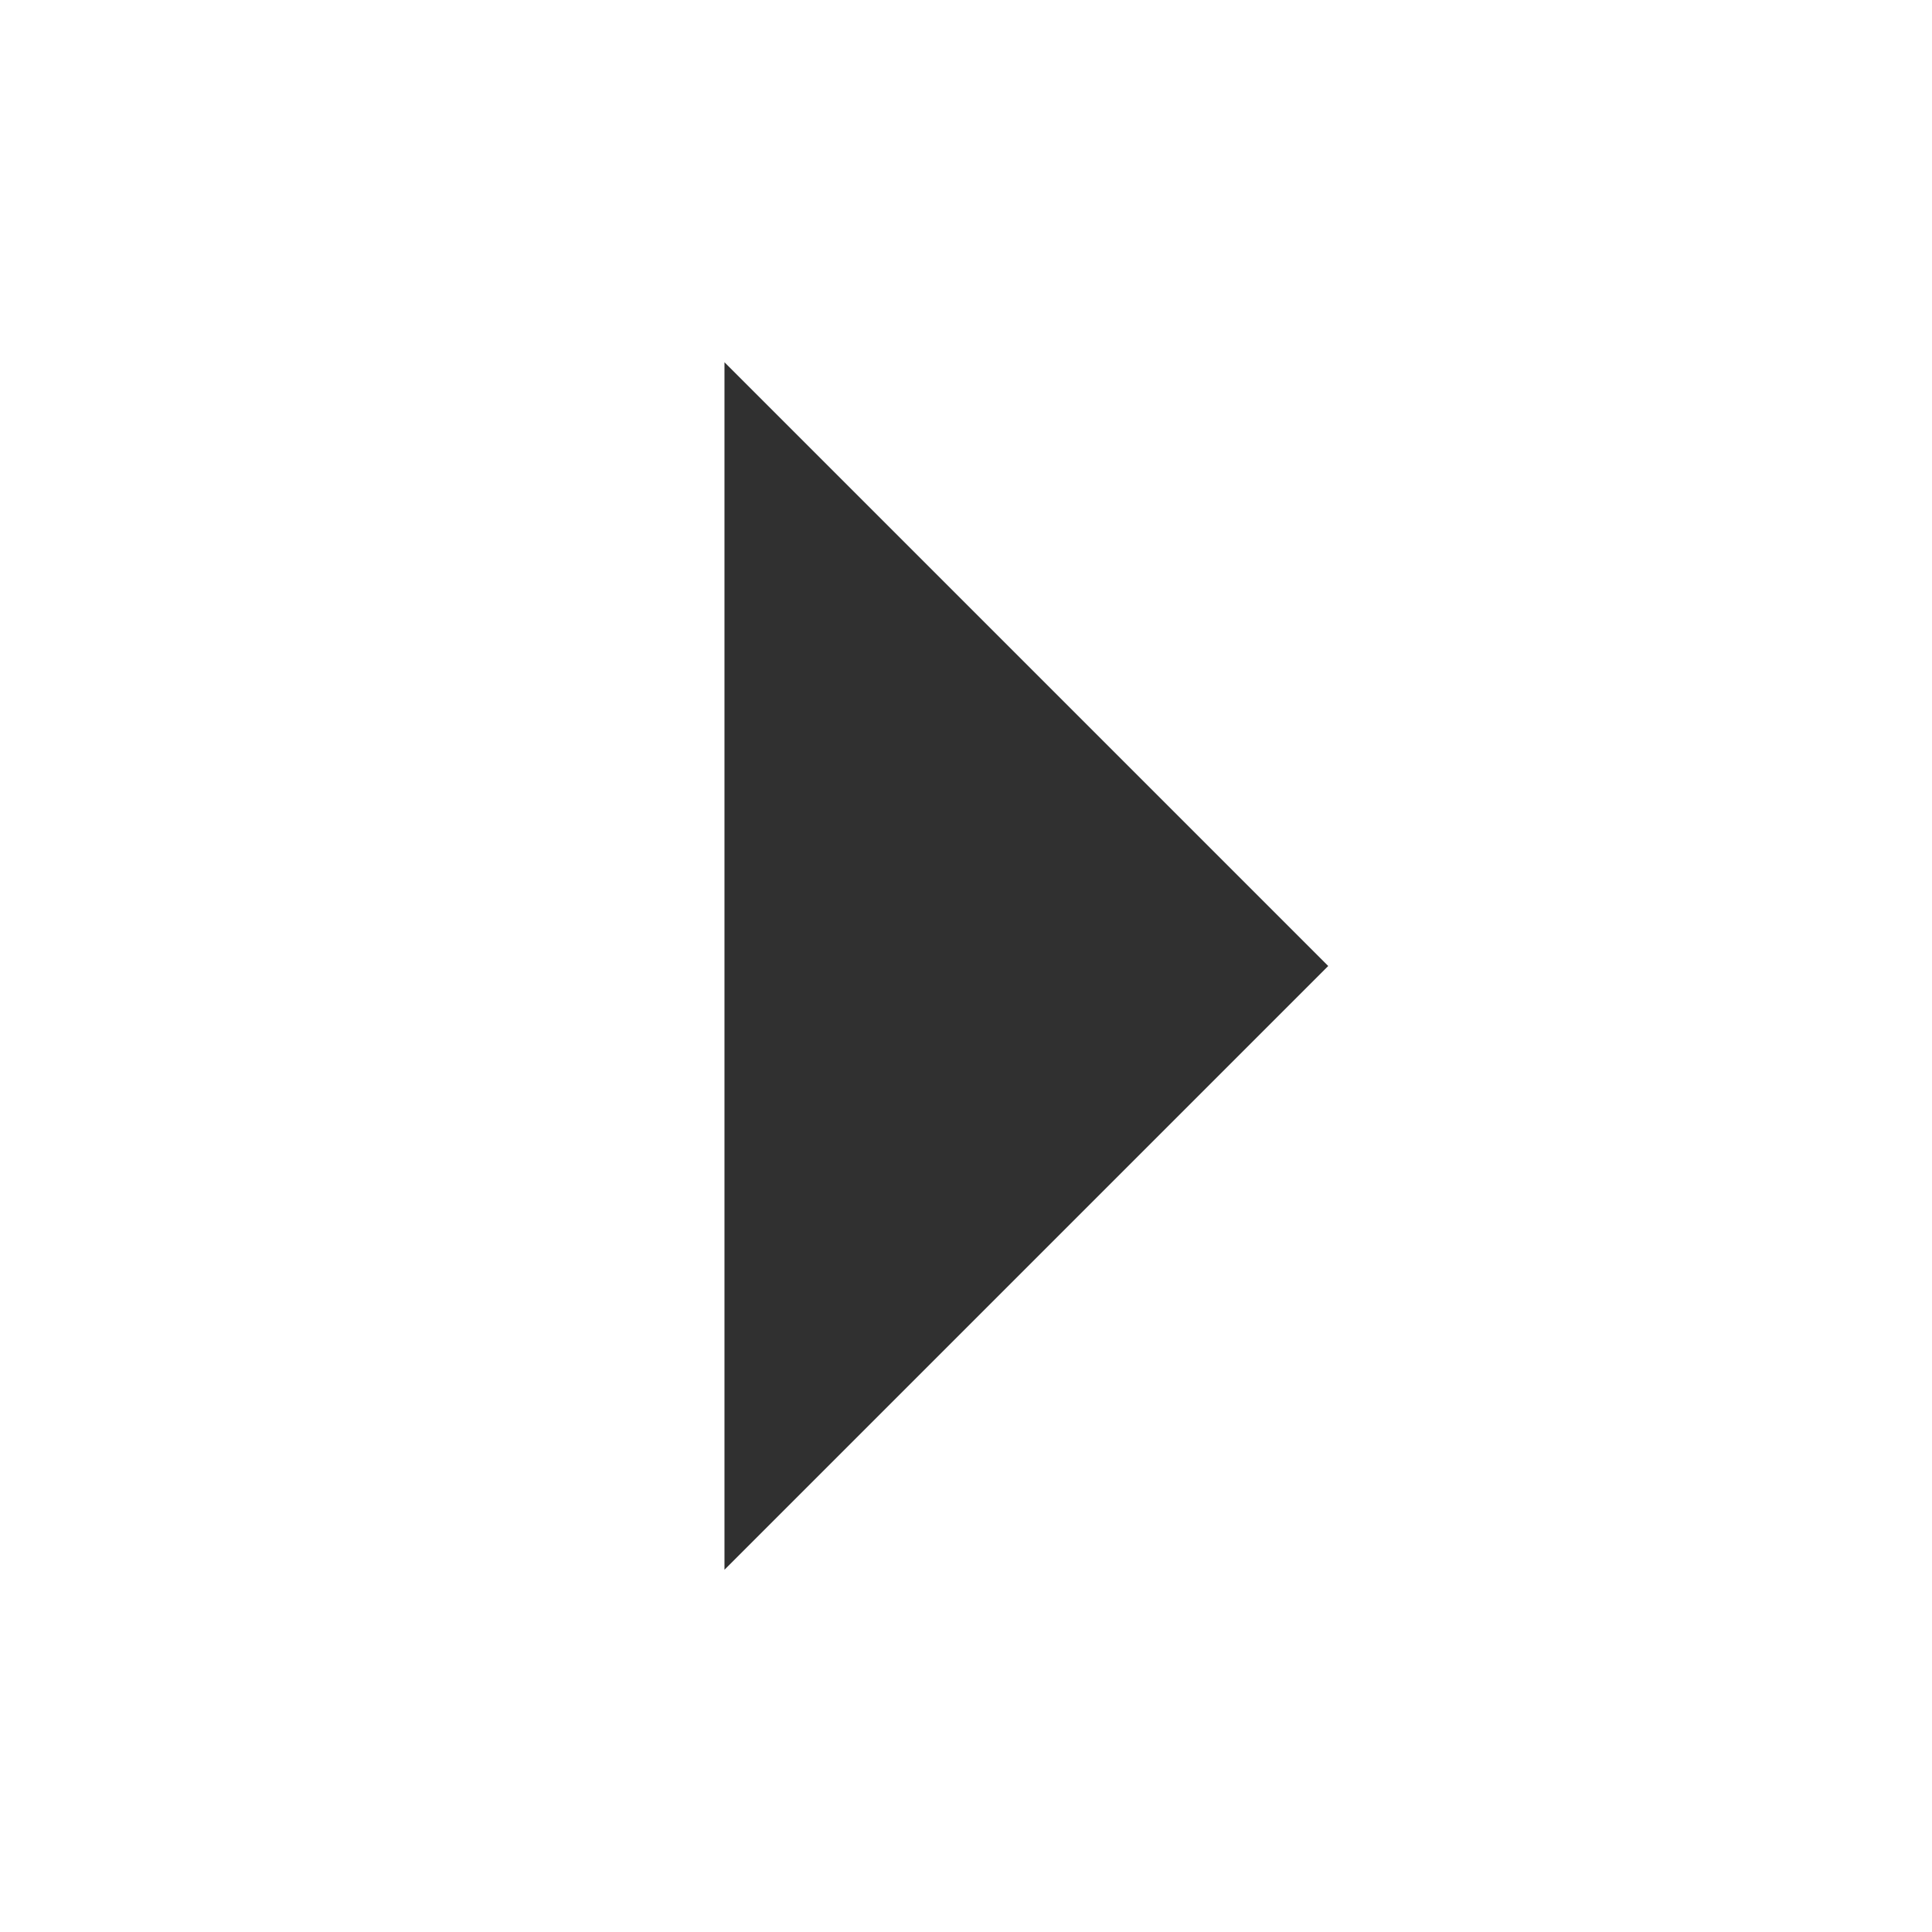
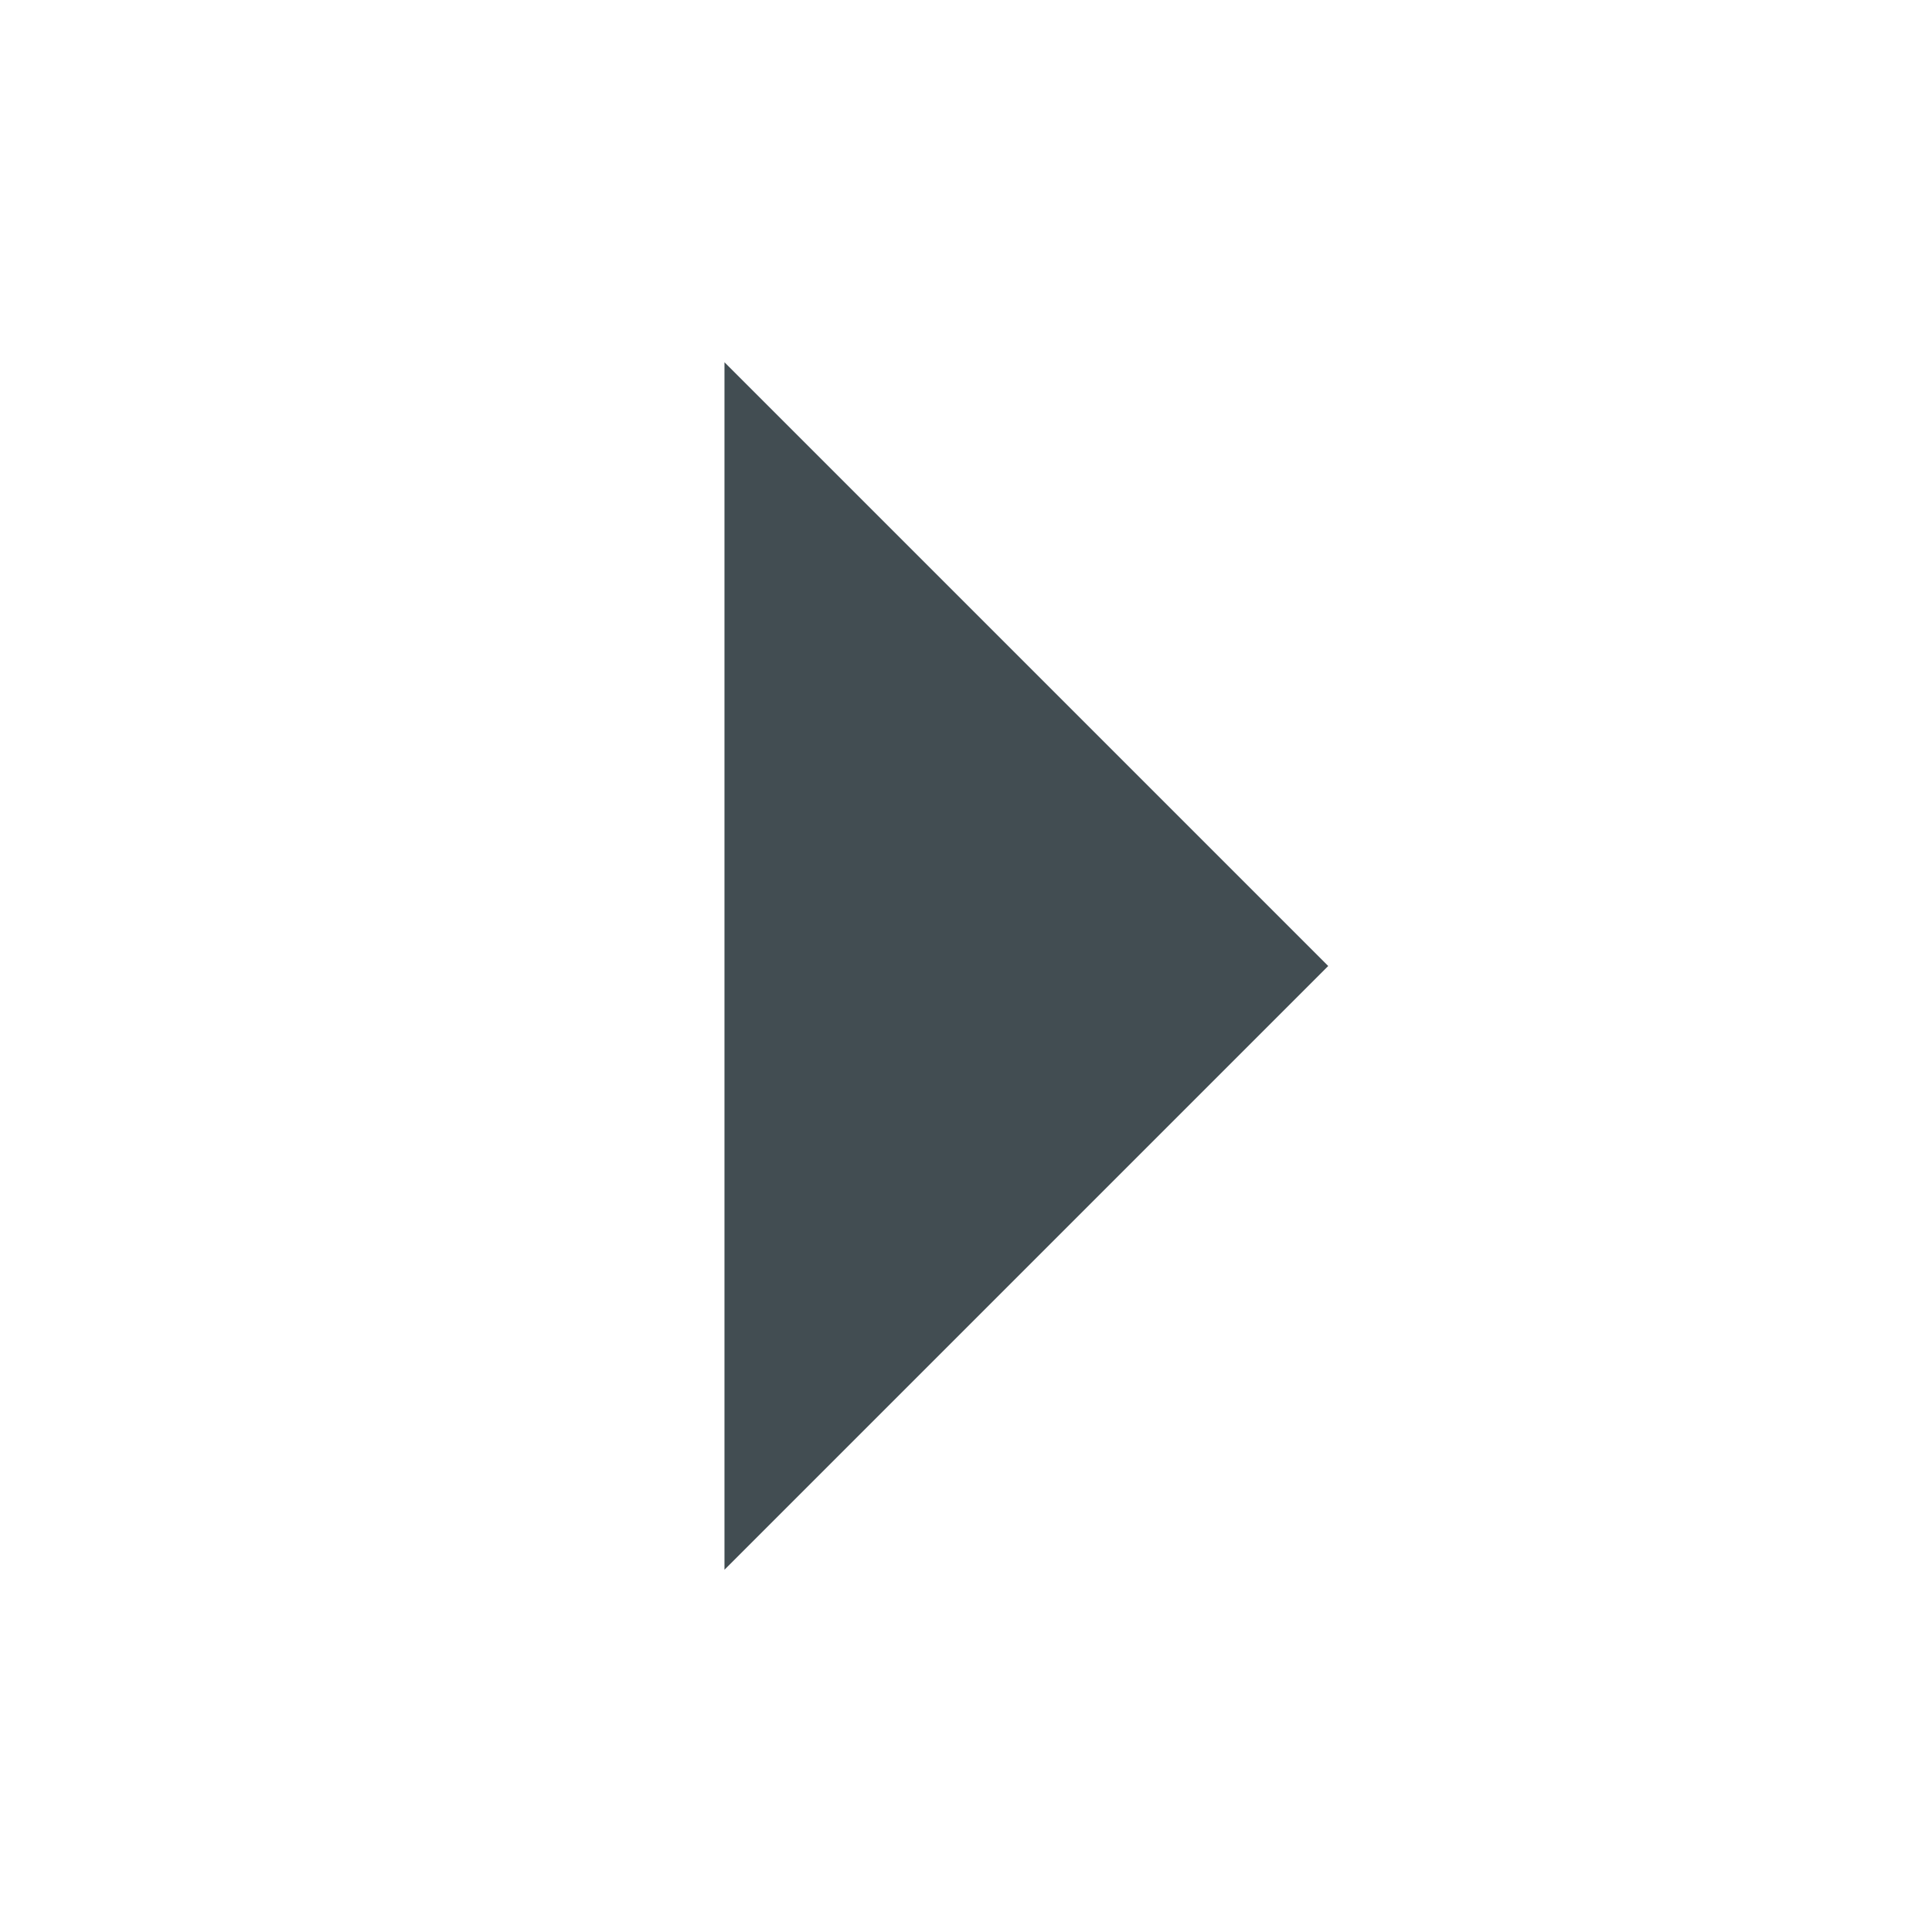
<svg xmlns="http://www.w3.org/2000/svg" height="16" id="svg7384" version="1.1" width="16">
  <defs id="defs7386" />
  <g id="layer9" style="display:inline" transform="translate(-301.0002,-807)" />
  <g id="layer10" style="display:inline" transform="translate(-301.0002,-807)" />
  <g id="layer11" transform="translate(-301.0002,-807)" />
  <g id="layer13" style="display:inline" transform="translate(-301.0002,-807)" />
  <g id="layer14" transform="translate(-301.0002,-807)" />
  <g id="layer15" style="display:inline" transform="translate(-301.0002,-807)" />
  <g id="g71291" style="display:inline" transform="translate(-301.0002,-807)" />
  <g id="g4953" style="display:inline" transform="translate(-301.0002,-807)" />
  <g id="layer12" style="display:inline" transform="translate(-301.0002,-807)">
-     <path d="m 307,820 5,-5 -5,-5 z" id="path6412" style="fill:#111111;fill-opacity:1;stroke:none;opacity:0.87" />
+     <path d="m 307,820 5,-5 -5,-5 z" id="path6412" style="fill:#263238;fill-opacity:1;stroke:none;opacity:0.87" />
  </g>
</svg>
